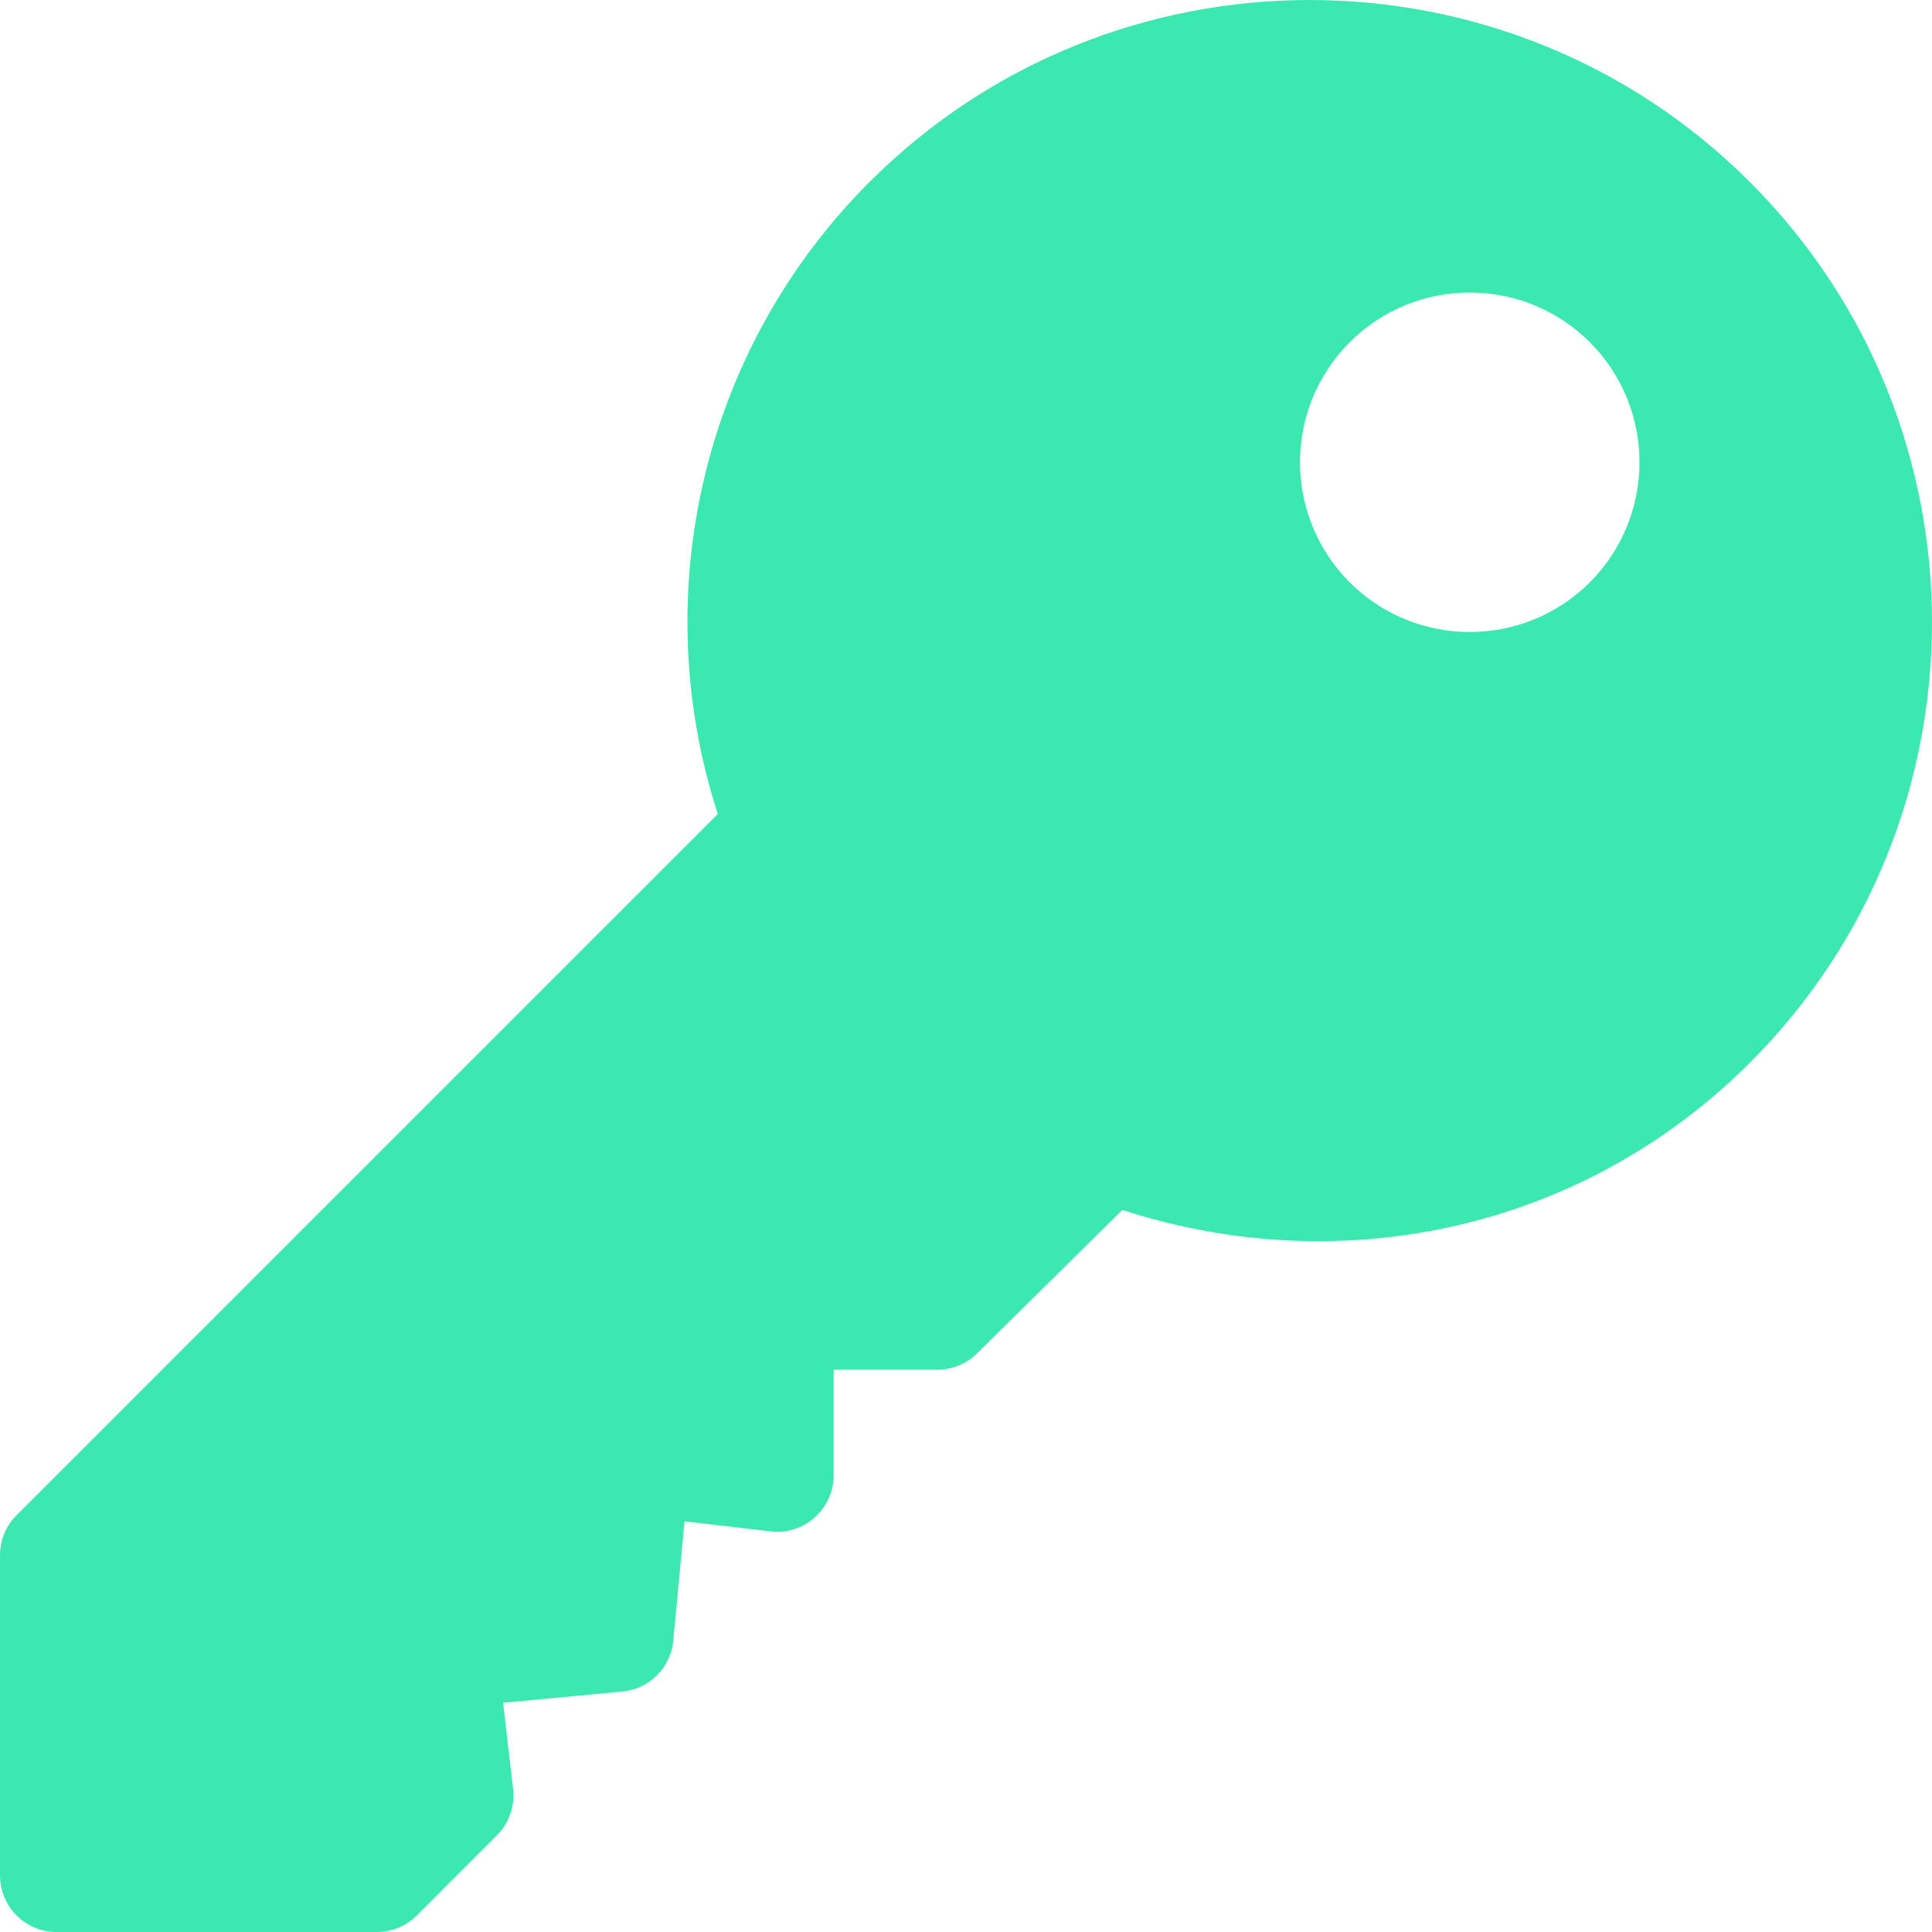
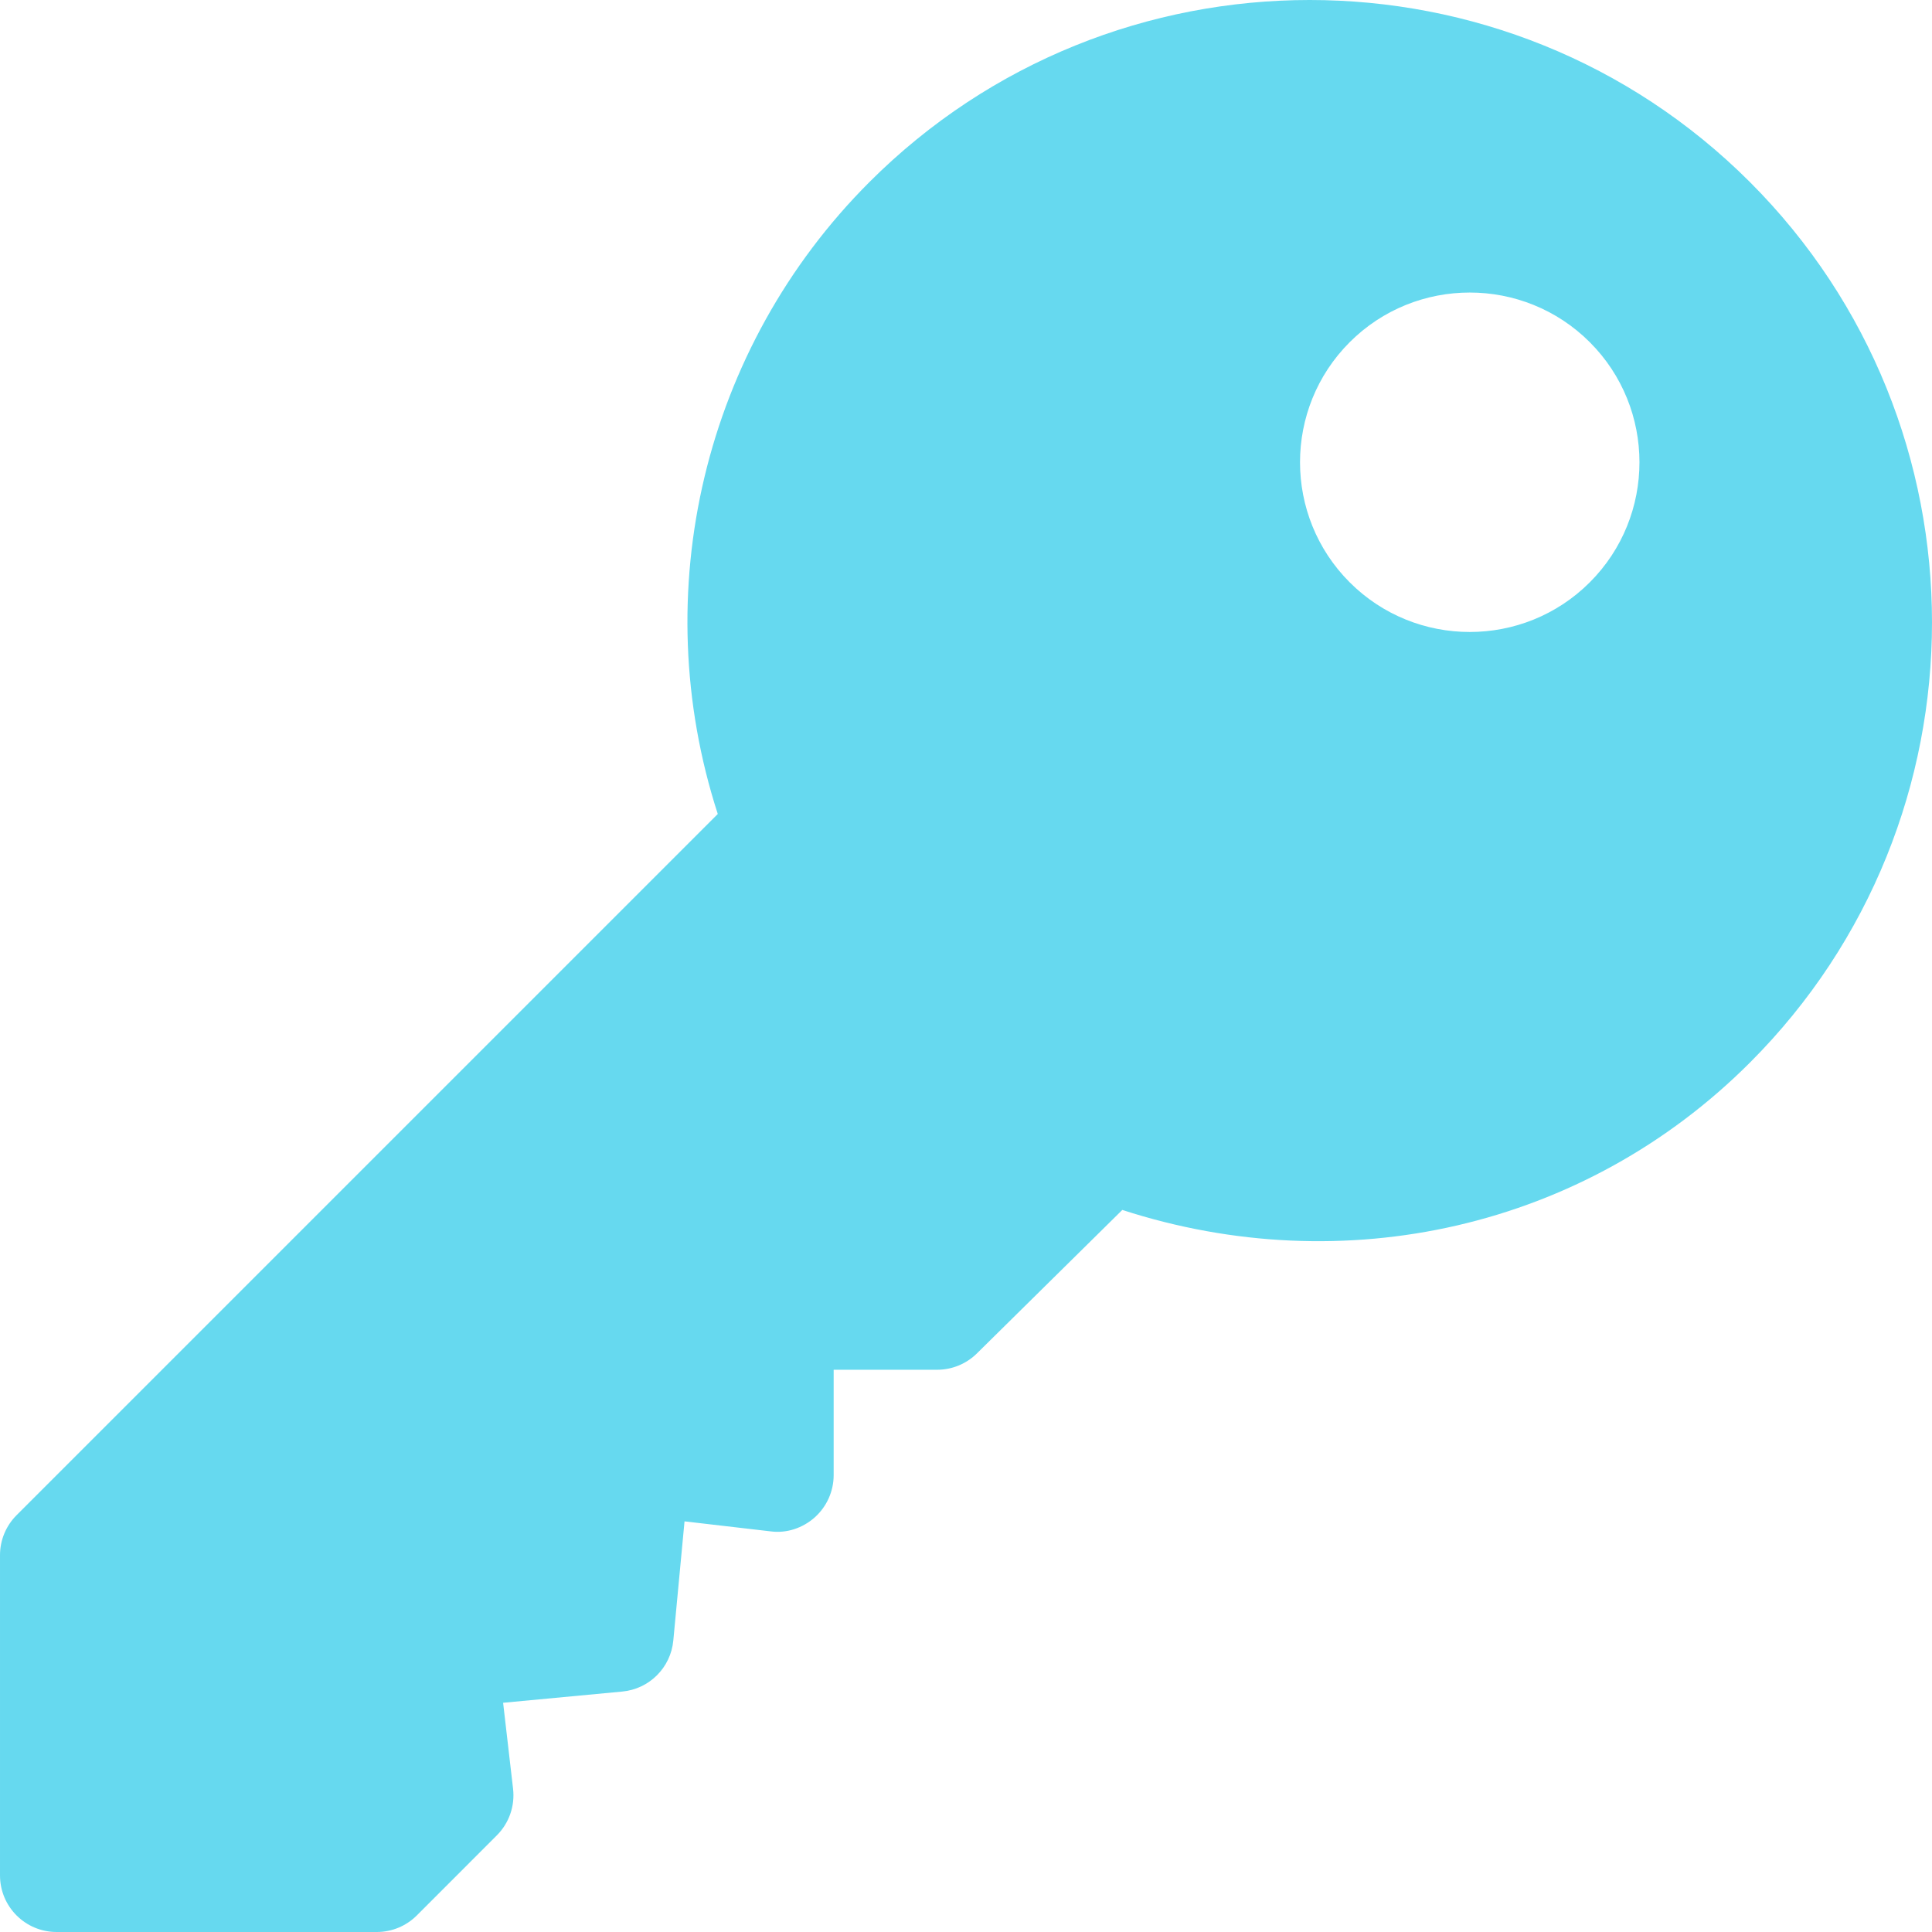
<svg xmlns="http://www.w3.org/2000/svg" version="1.1" x="0px" y="0px" viewBox="0 0 512 512" xml:space="preserve">
  <g>
-     <path fill="#3ae8b0" d="M463.748,48.251c-64.336-64.336-169.013-64.335-233.349,0.001c-43.945,43.945-59.209,108.706-40.181,167.461    L4.396,401.536c-2.813,2.813-4.395,6.621-4.395,10.606V497c0,8.291,6.709,15,15,15h84.858c3.984,0,7.793-1.582,10.605-4.395    l21.211-21.226c3.237-3.237,4.819-7.778,4.292-12.334l-2.637-22.793l31.582-2.974c7.178-0.674,12.847-6.343,13.521-13.521    l2.974-31.582l22.793,2.651c4.233,0.571,8.496-0.85,11.704-3.691c3.193-2.856,5.024-6.929,5.024-11.206V363h27.422    c3.984,0,7.793-1.582,10.605-4.395l38.467-37.958c58.74,19.043,122.381,4.929,166.326-39.046    C528.084,217.266,528.084,112.587,463.748,48.251z M421.313,154.321c-17.549,17.549-46.084,17.549-63.633,0    s-17.549-46.084,0-63.633s46.084-17.549,63.633,0S438.861,136.772,421.313,154.321z" />
+     <path fill="#66d9ef" d="M463.748,48.251c-64.336-64.336-169.013-64.335-233.349,0.001c-43.945,43.945-59.209,108.706-40.181,167.461    L4.396,401.536c-2.813,2.813-4.395,6.621-4.395,10.606V497c0,8.291,6.709,15,15,15h84.858c3.984,0,7.793-1.582,10.605-4.395    l21.211-21.226c3.237-3.237,4.819-7.778,4.292-12.334l-2.637-22.793l31.582-2.974c7.178-0.674,12.847-6.343,13.521-13.521    l2.974-31.582l22.793,2.651c4.233,0.571,8.496-0.85,11.704-3.691c3.193-2.856,5.024-6.929,5.024-11.206V363h27.422    c3.984,0,7.793-1.582,10.605-4.395l38.467-37.958c58.74,19.043,122.381,4.929,166.326-39.046    C528.084,217.266,528.084,112.587,463.748,48.251z M421.313,154.321c-17.549,17.549-46.084,17.549-63.633,0    s-17.549-46.084,0-63.633s46.084-17.549,63.633,0S438.861,136.772,421.313,154.321z" />
  </g>
</svg>
